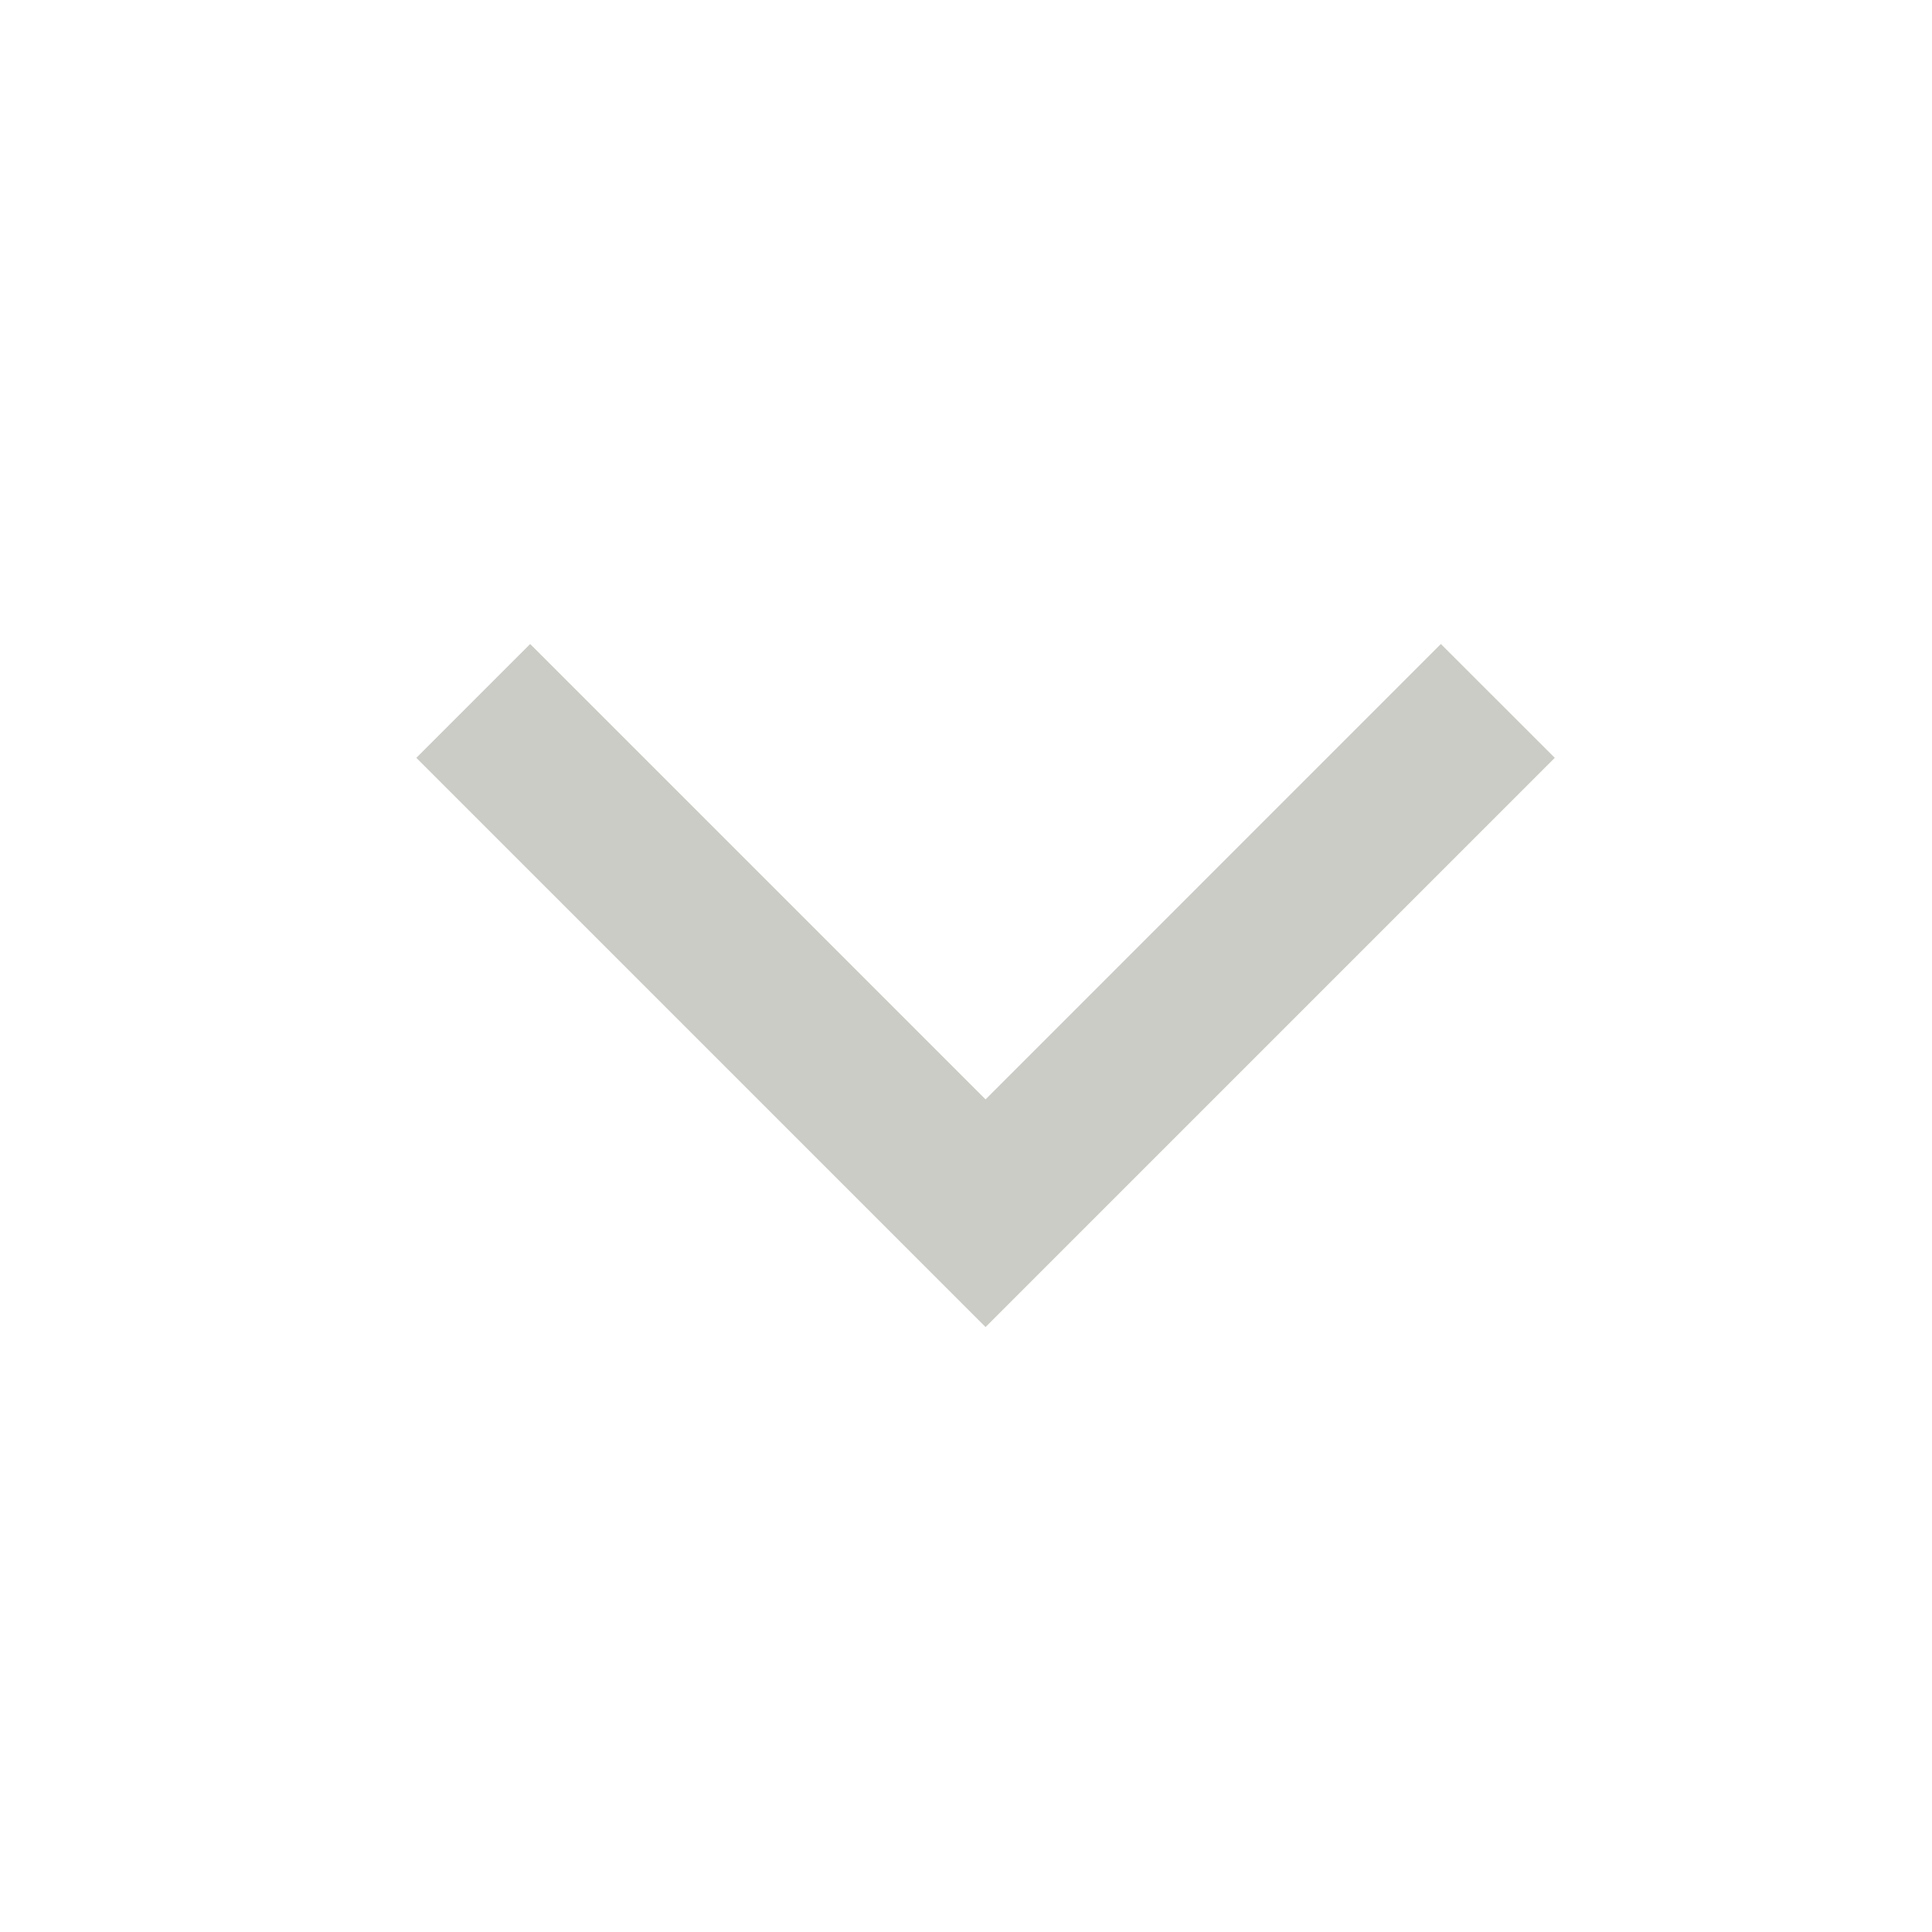
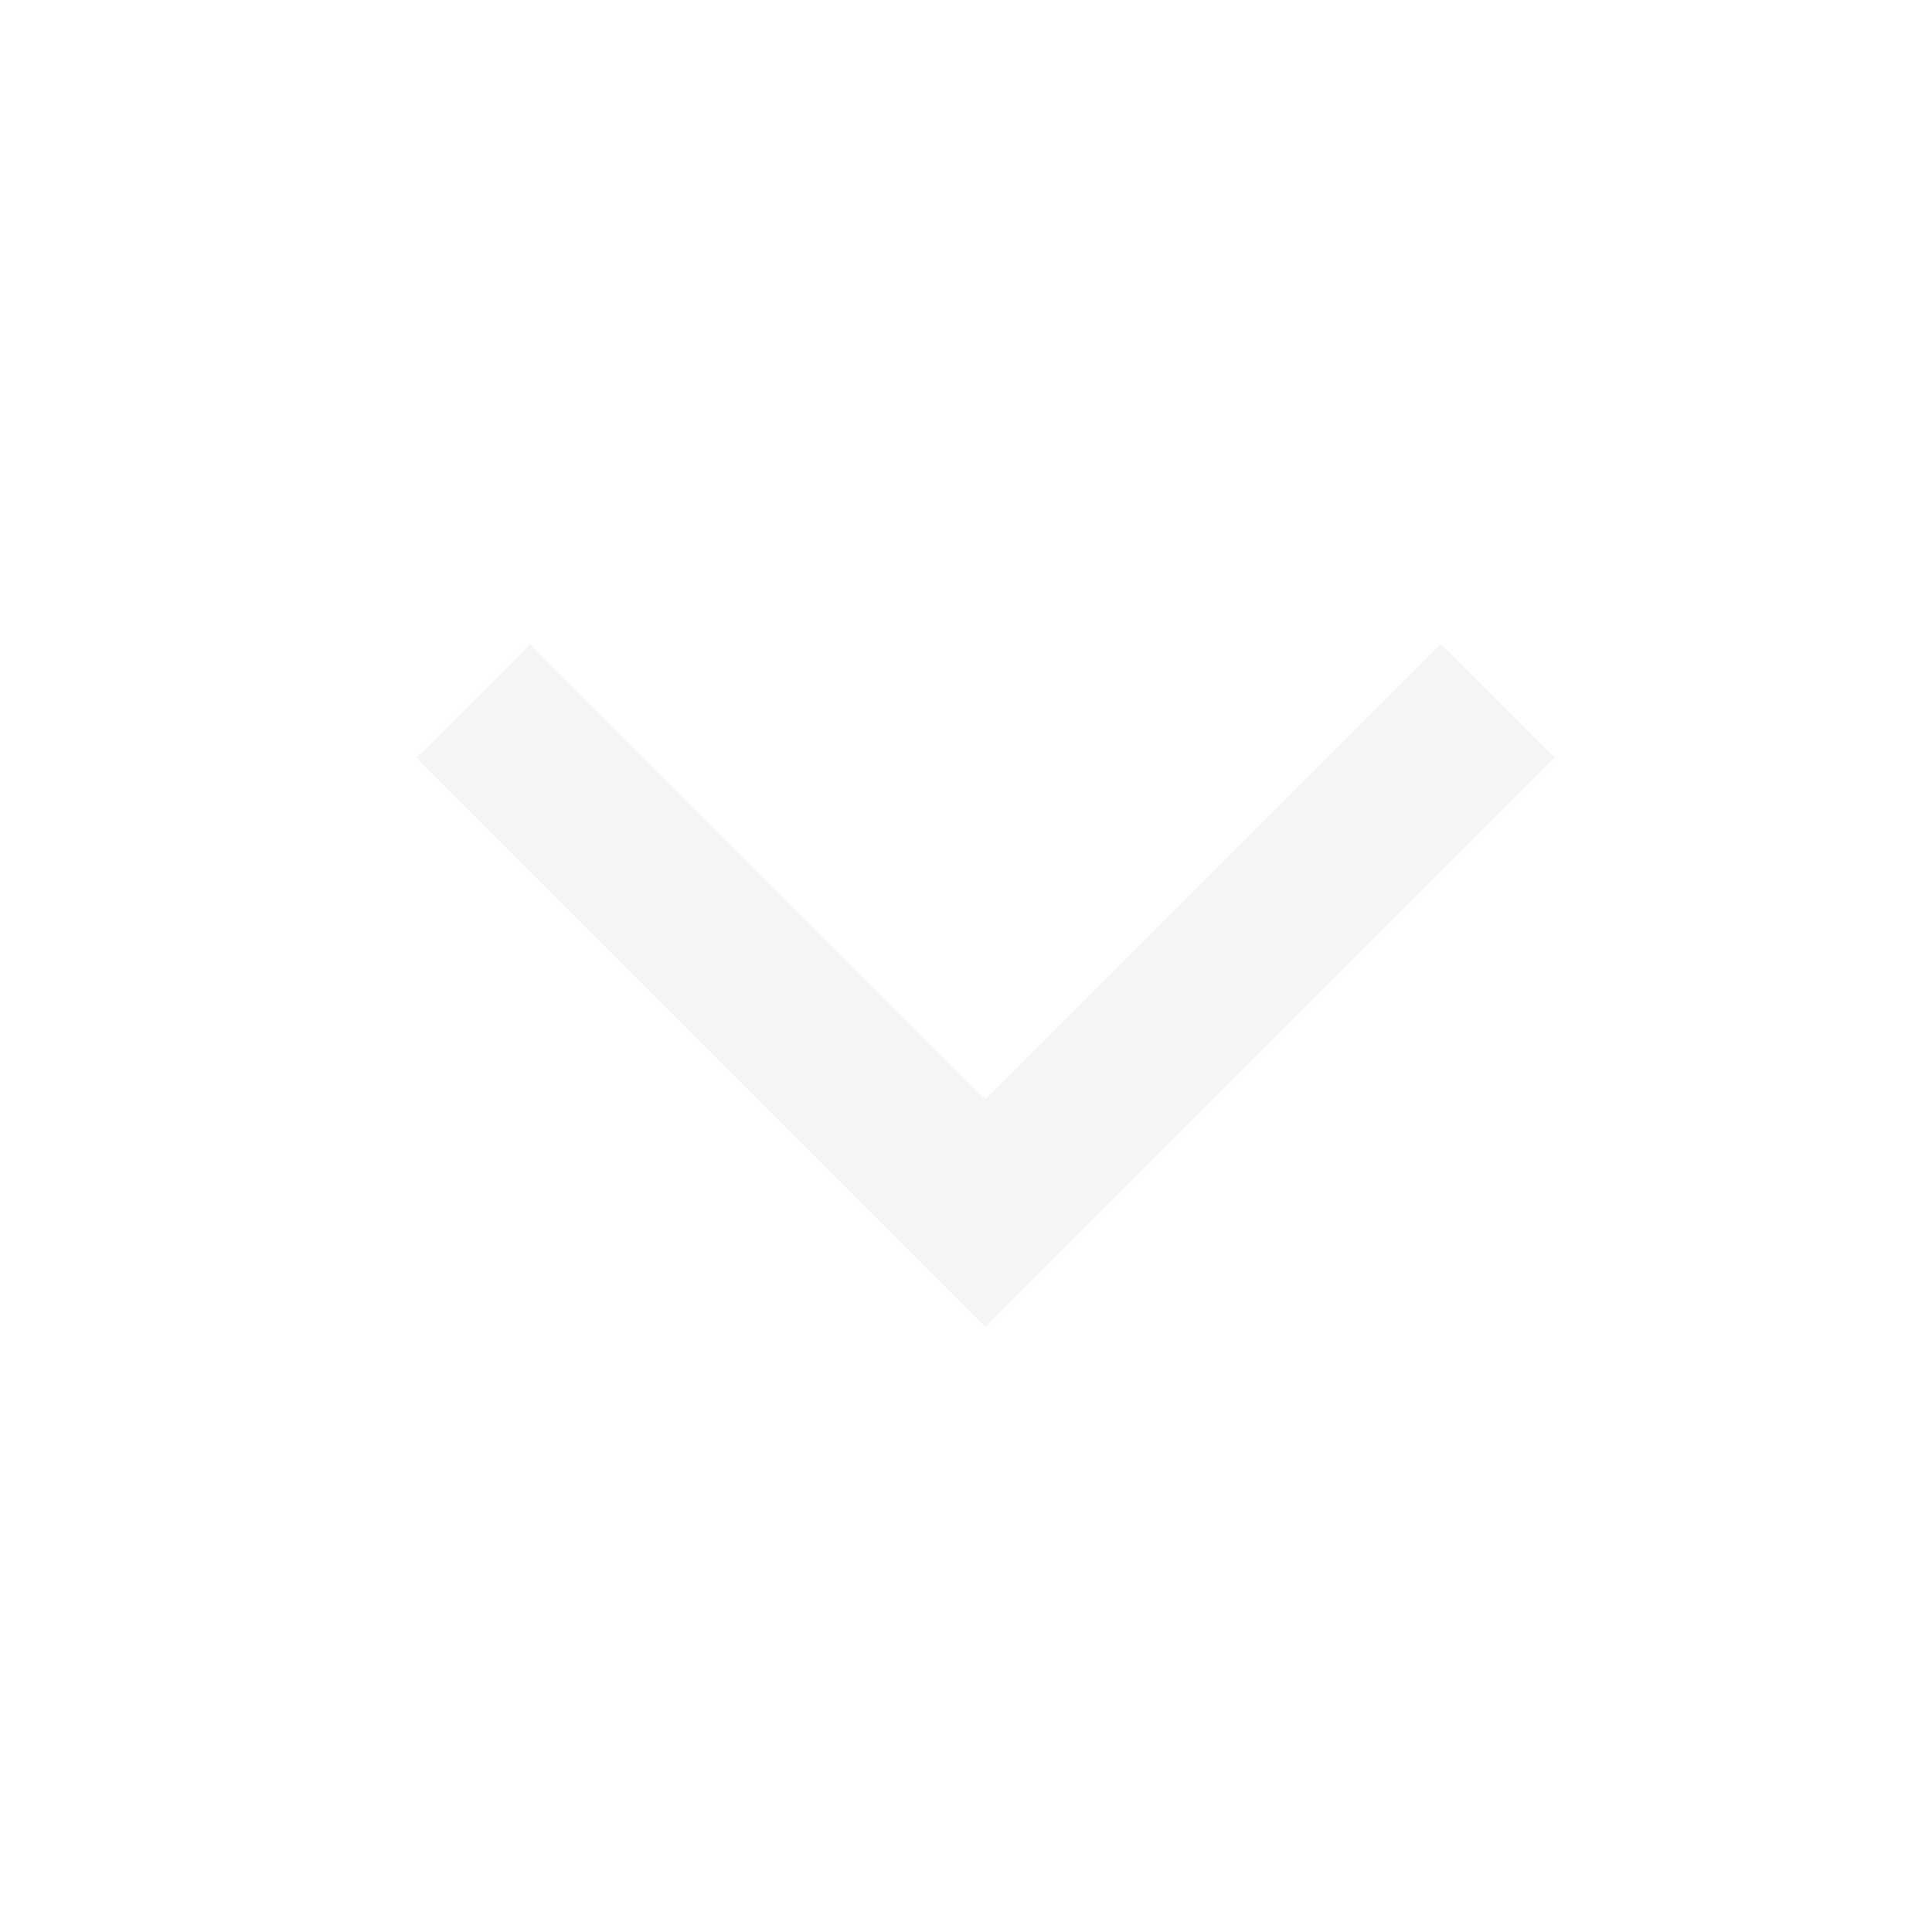
<svg xmlns="http://www.w3.org/2000/svg" width="24px" height="24px" viewBox="0 0 24 24" version="1.1">
  <g id="chevron-down" stroke="none" stroke-width="1" fill="none" fill-rule="evenodd">
-     <polygon id="Path-Copy" fill="#CBCCC5" transform="translate(12.24264, 12.24264) scale(-1, 1) rotate(-270) translate(-12.24264, -12.24264) " points="16.485 12.243 9.414 19.314 8 17.899 13.657 12.243 8 6.586 9.414 5.172" />
+     <polygon id="Path-Copy" fill="#F5F5F5" transform="translate(12.24264, 12.24264) scale(-1, 1) rotate(-270) translate(-12.24264, -12.24264) " points="16.485 12.243 9.414 19.314 8 17.899 13.657 12.243 8 6.586 9.414 5.172" />
  </g>
</svg>
